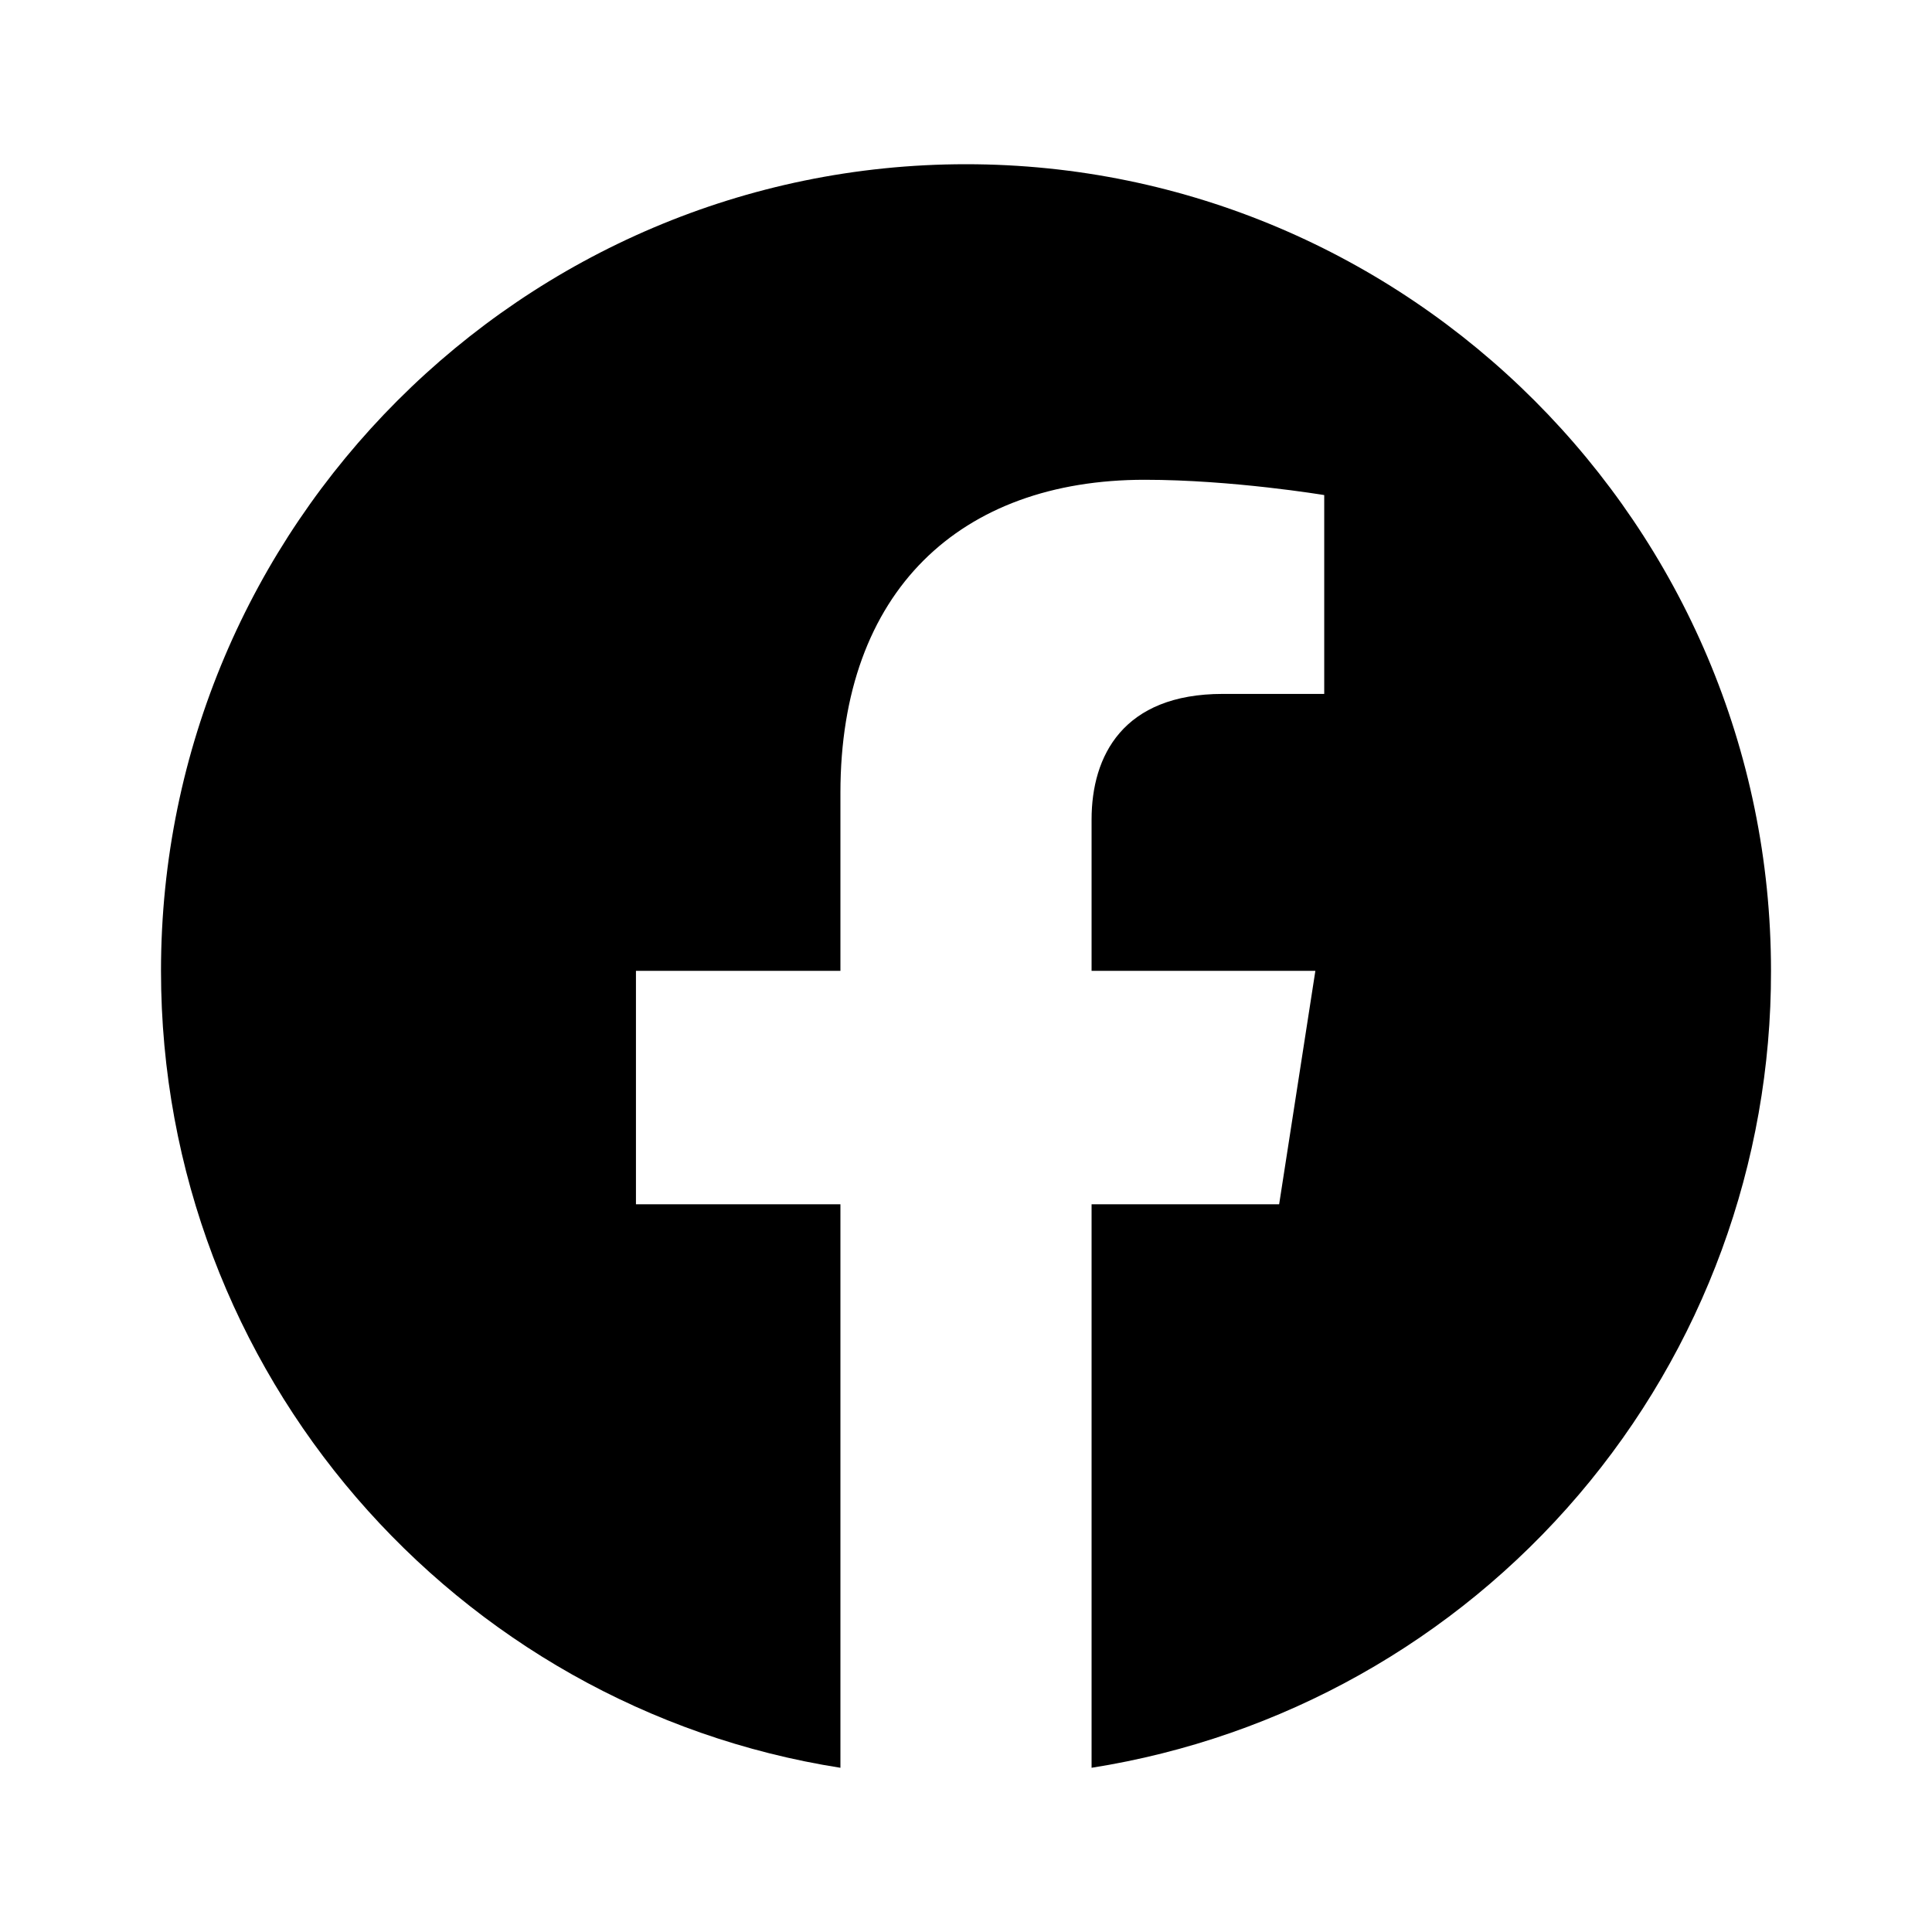
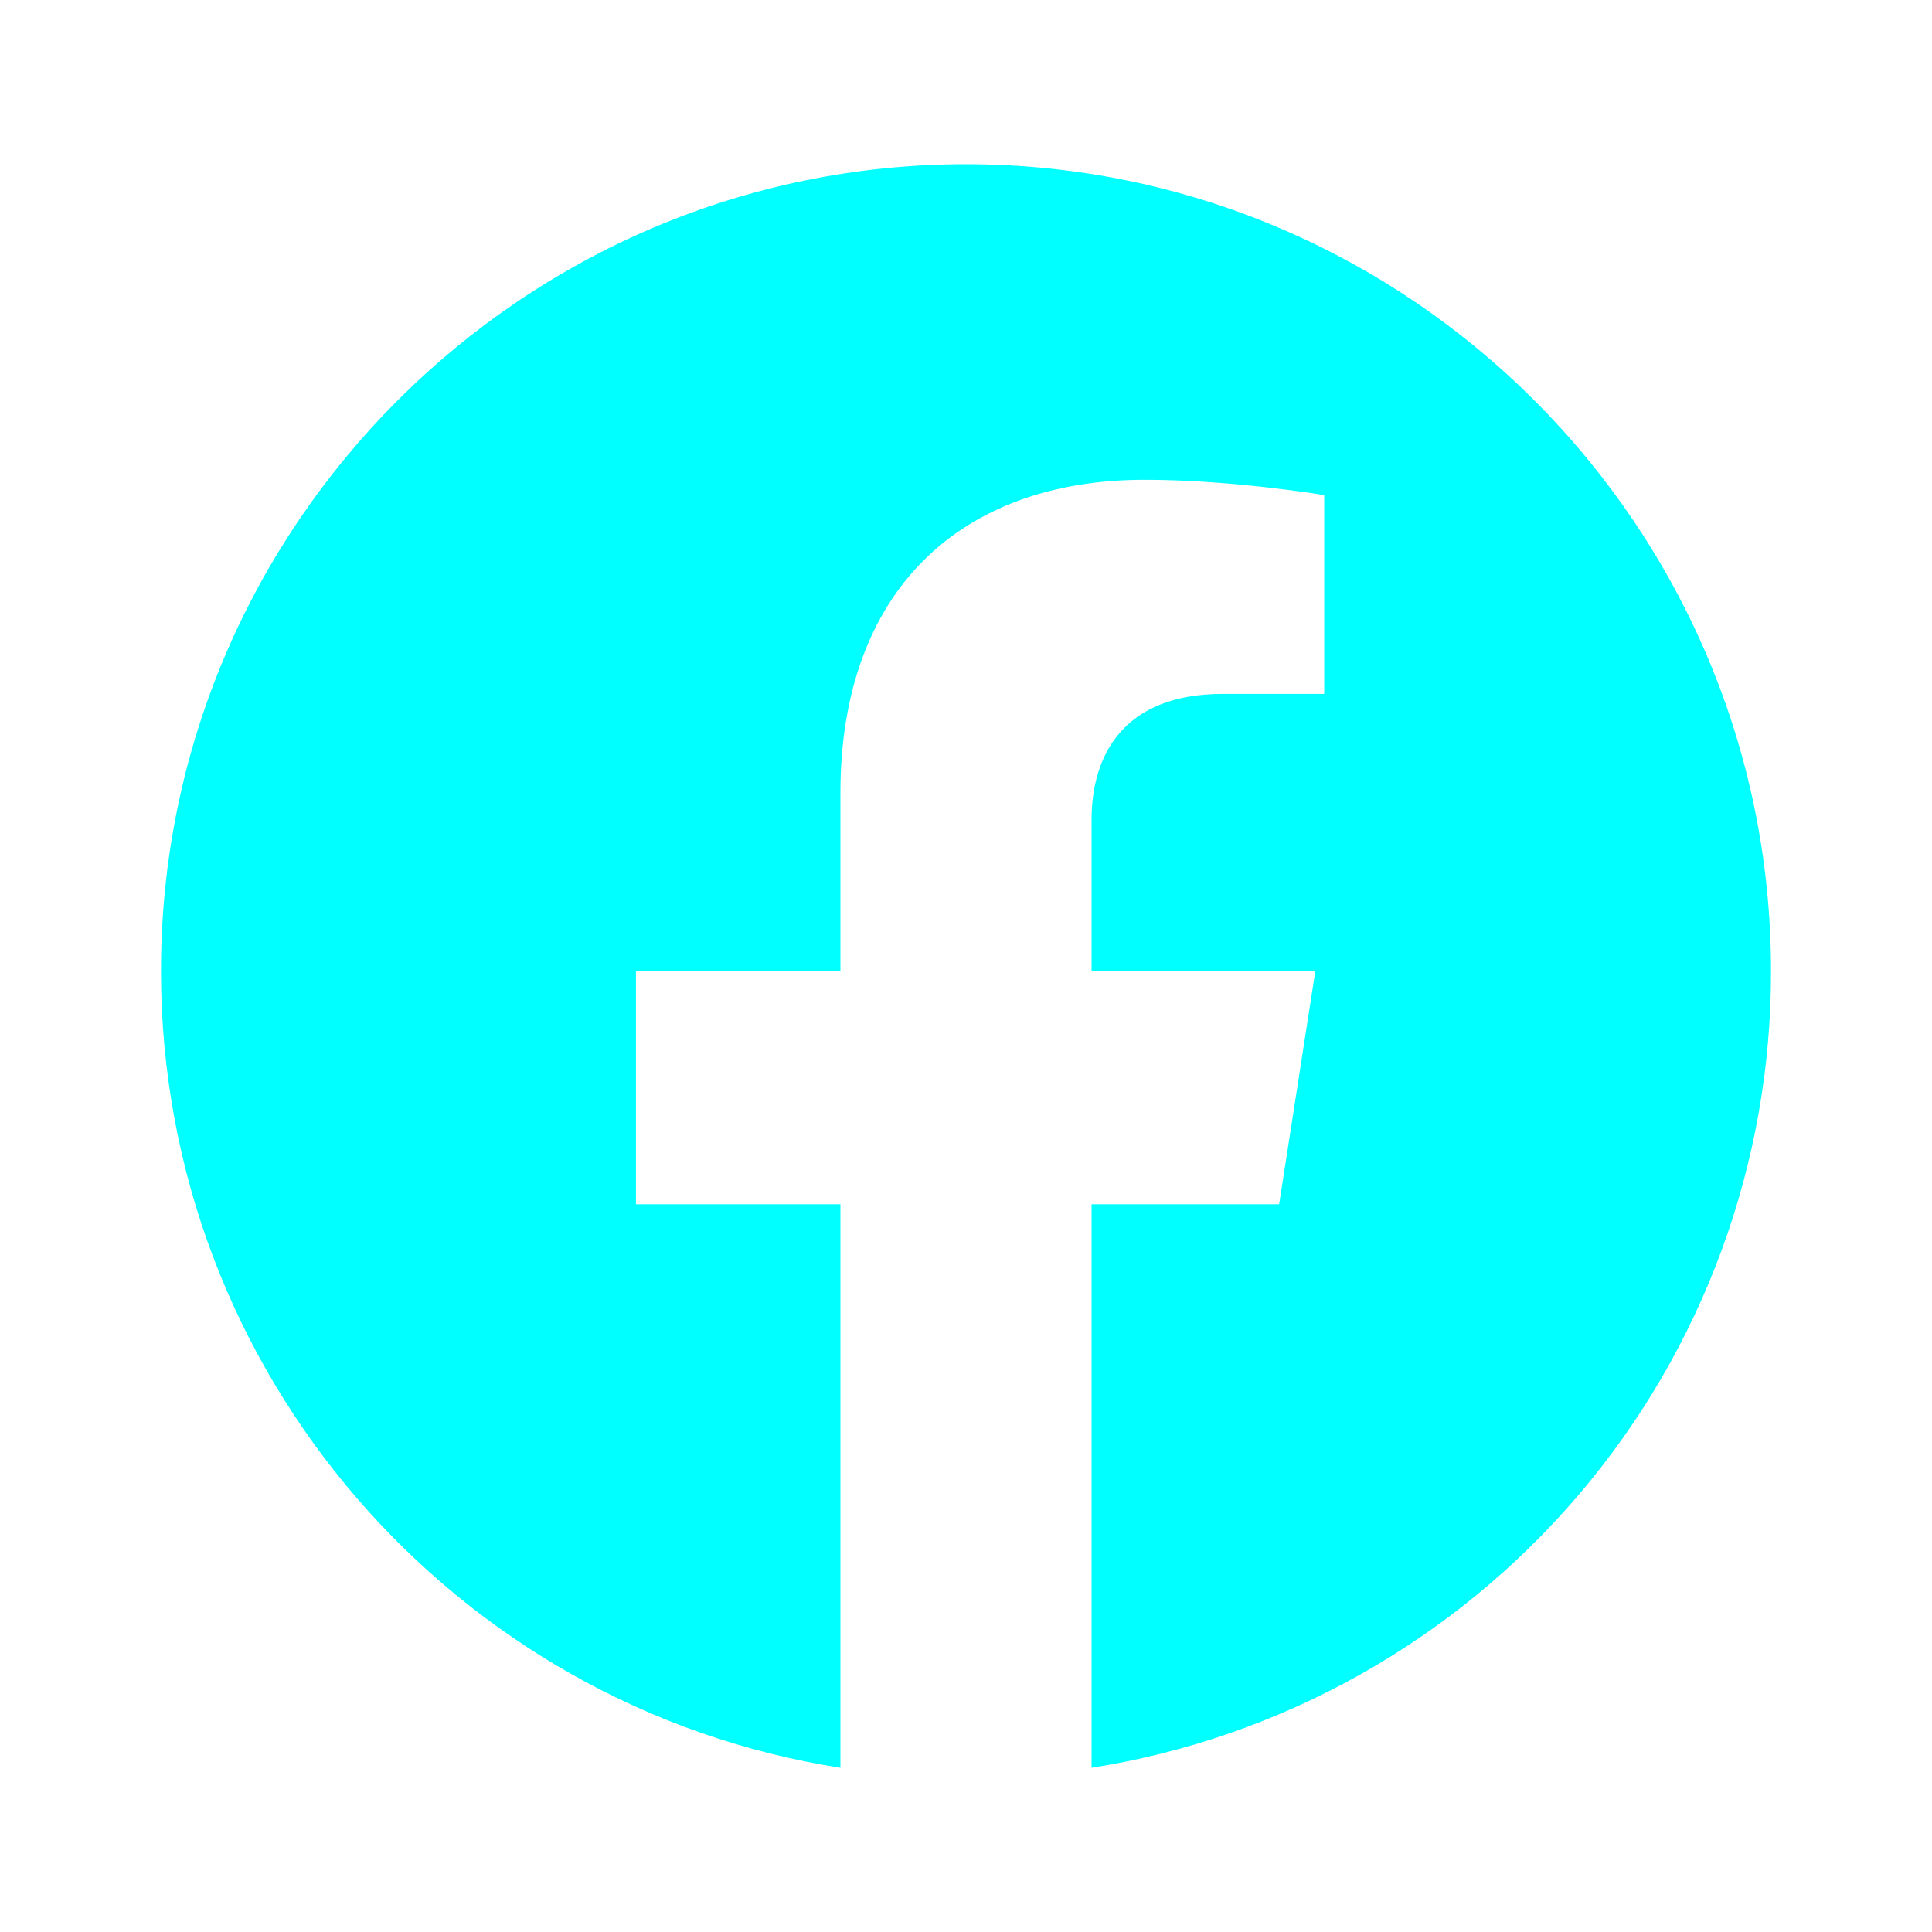
- <svg xmlns="http://www.w3.org/2000/svg" fill="#000000" width="800px" height="800px" viewBox="0 0 24 24">
+ <svg xmlns="http://www.w3.org/2000/svg" fill="aqua" width="30px" height="30px" viewBox="0 0 24 24">
  <path d="M12 2.04C6.5 2.04 2 6.53 2 12.06C2 17.06 5.66 21.21 10.44 21.96V14.96H7.9V12.06H10.44V9.85C10.44 7.34 11.93 5.96 14.22 5.96C15.31 5.96 16.45 6.15 16.45 6.15V8.62H15.19C13.95 8.62 13.56 9.39 13.56 10.18V12.06H16.34L15.89 14.96H13.56V21.96C15.916 21.588 18.062 20.386 19.61 18.57C21.158 16.755 22.005 14.446 22 12.06C22 6.53 17.5 2.04 12 2.04Z" />
</svg>
